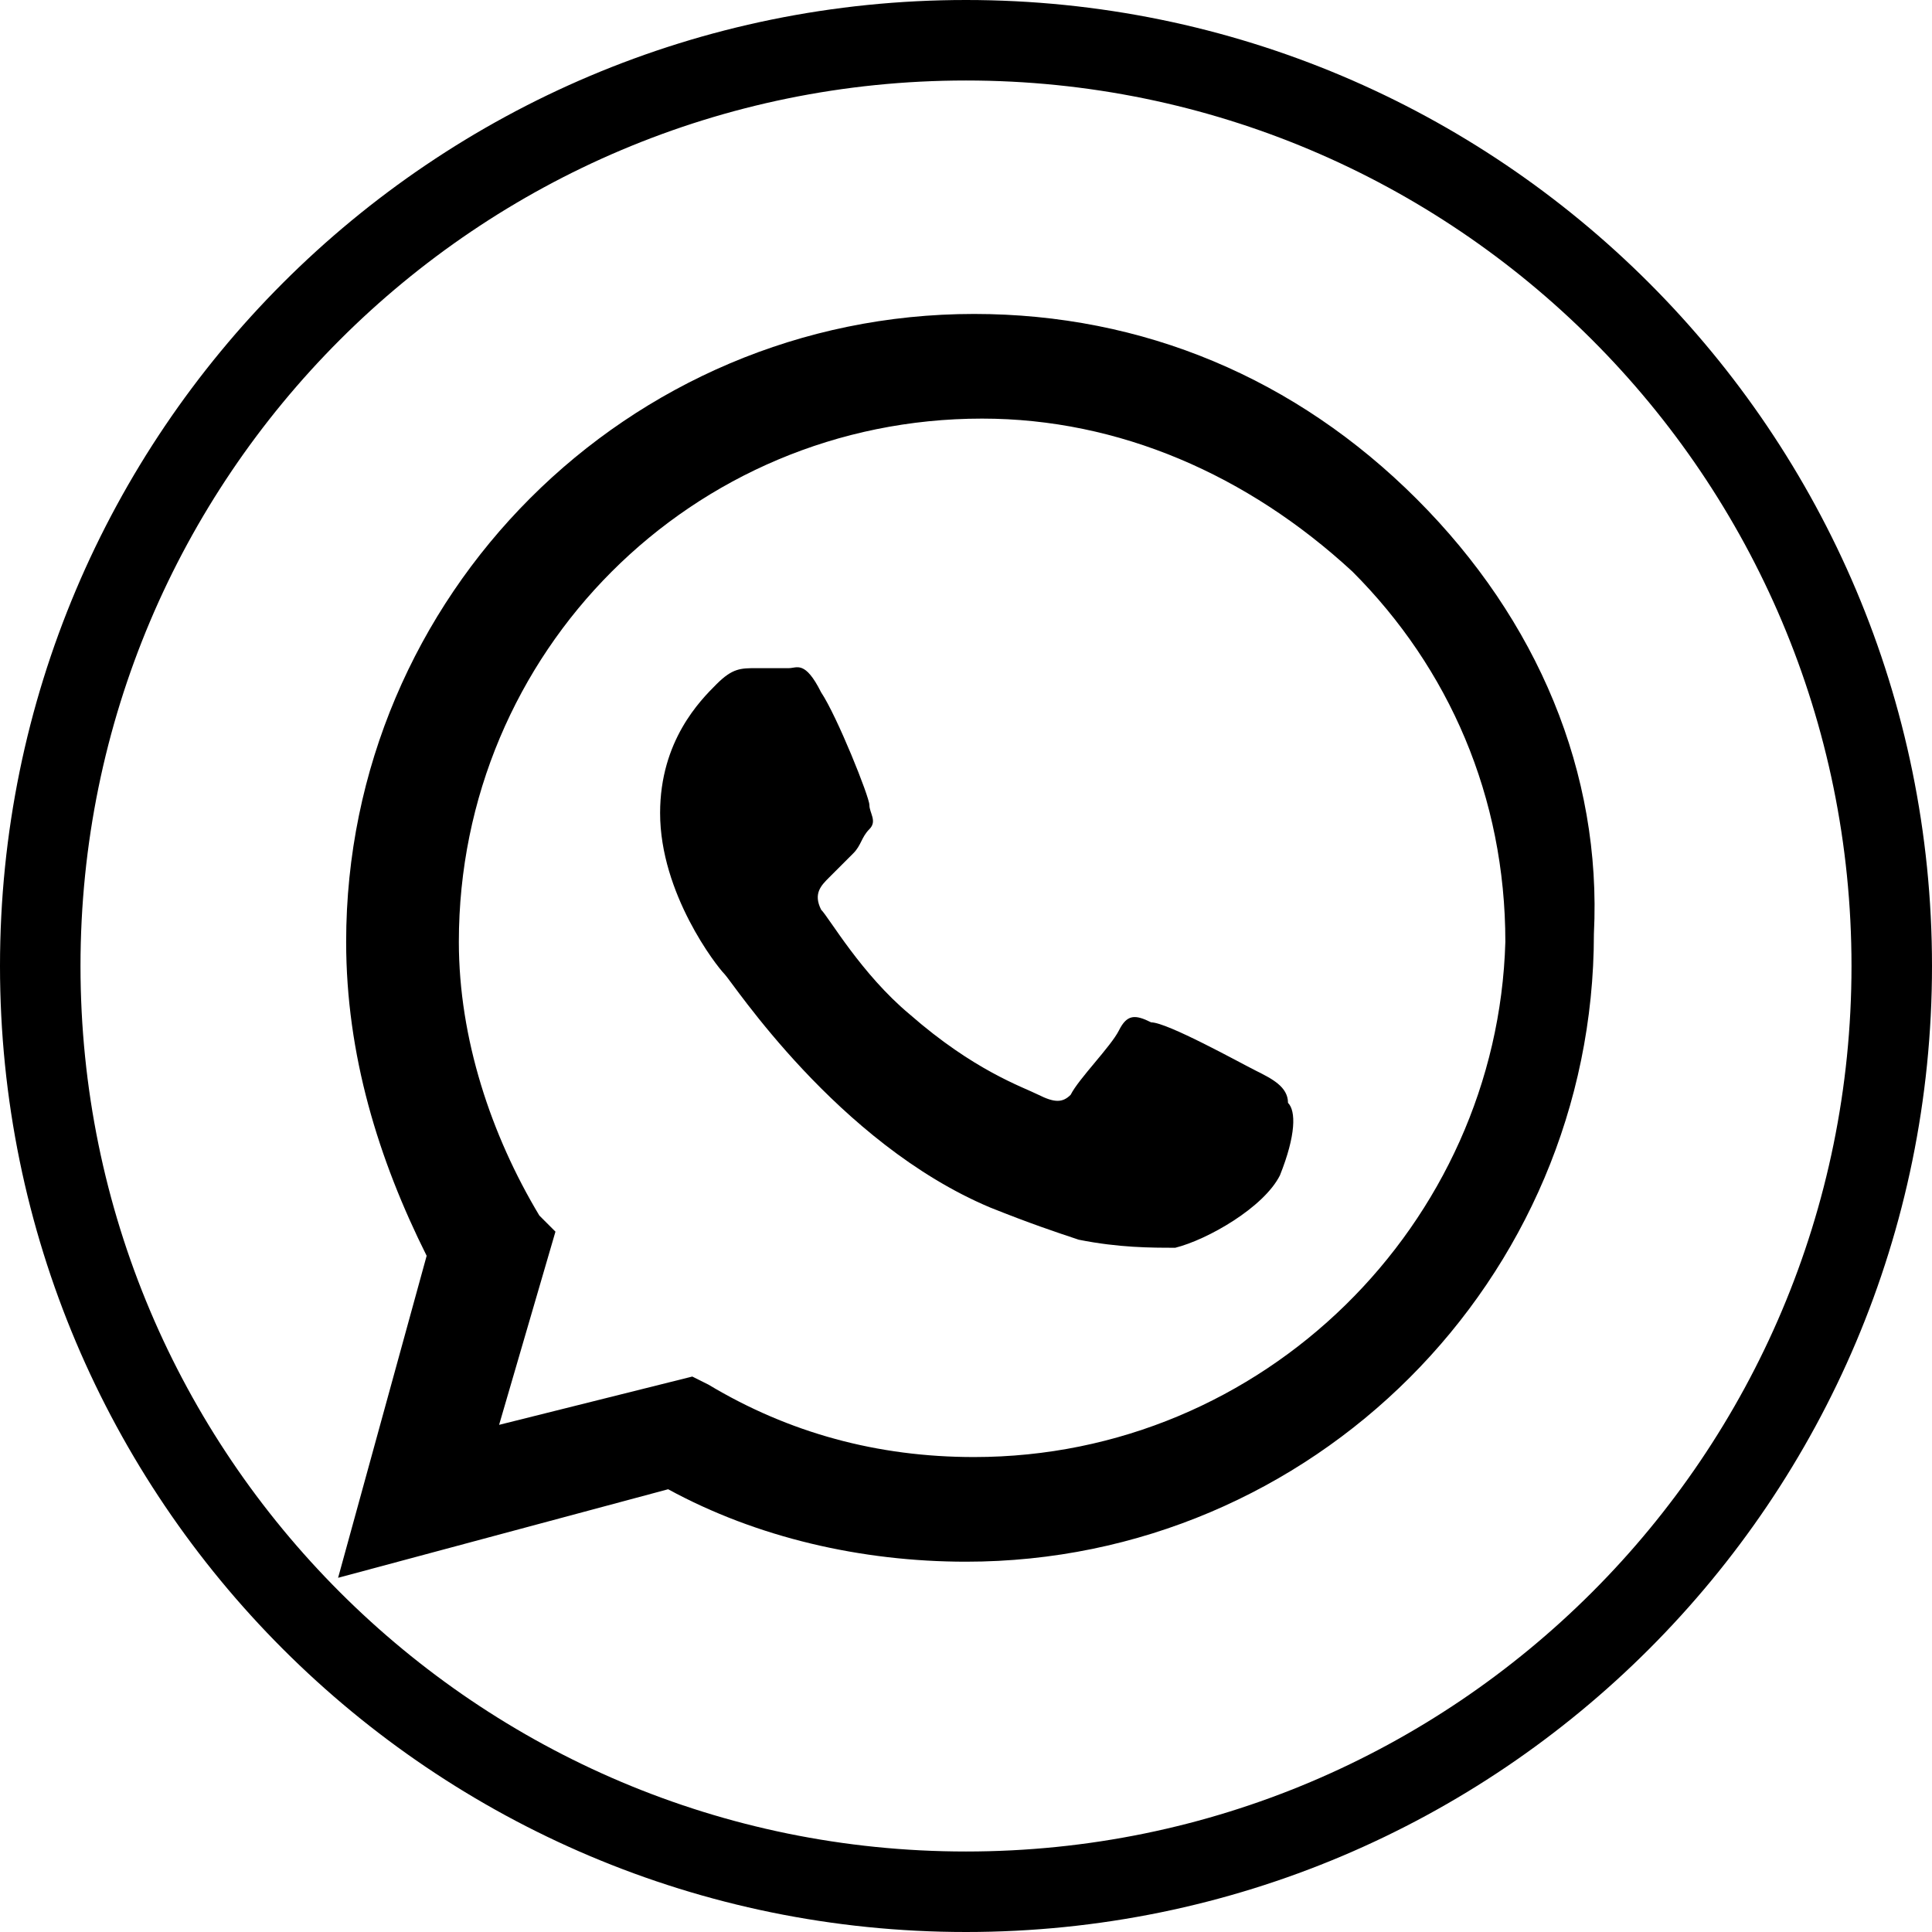
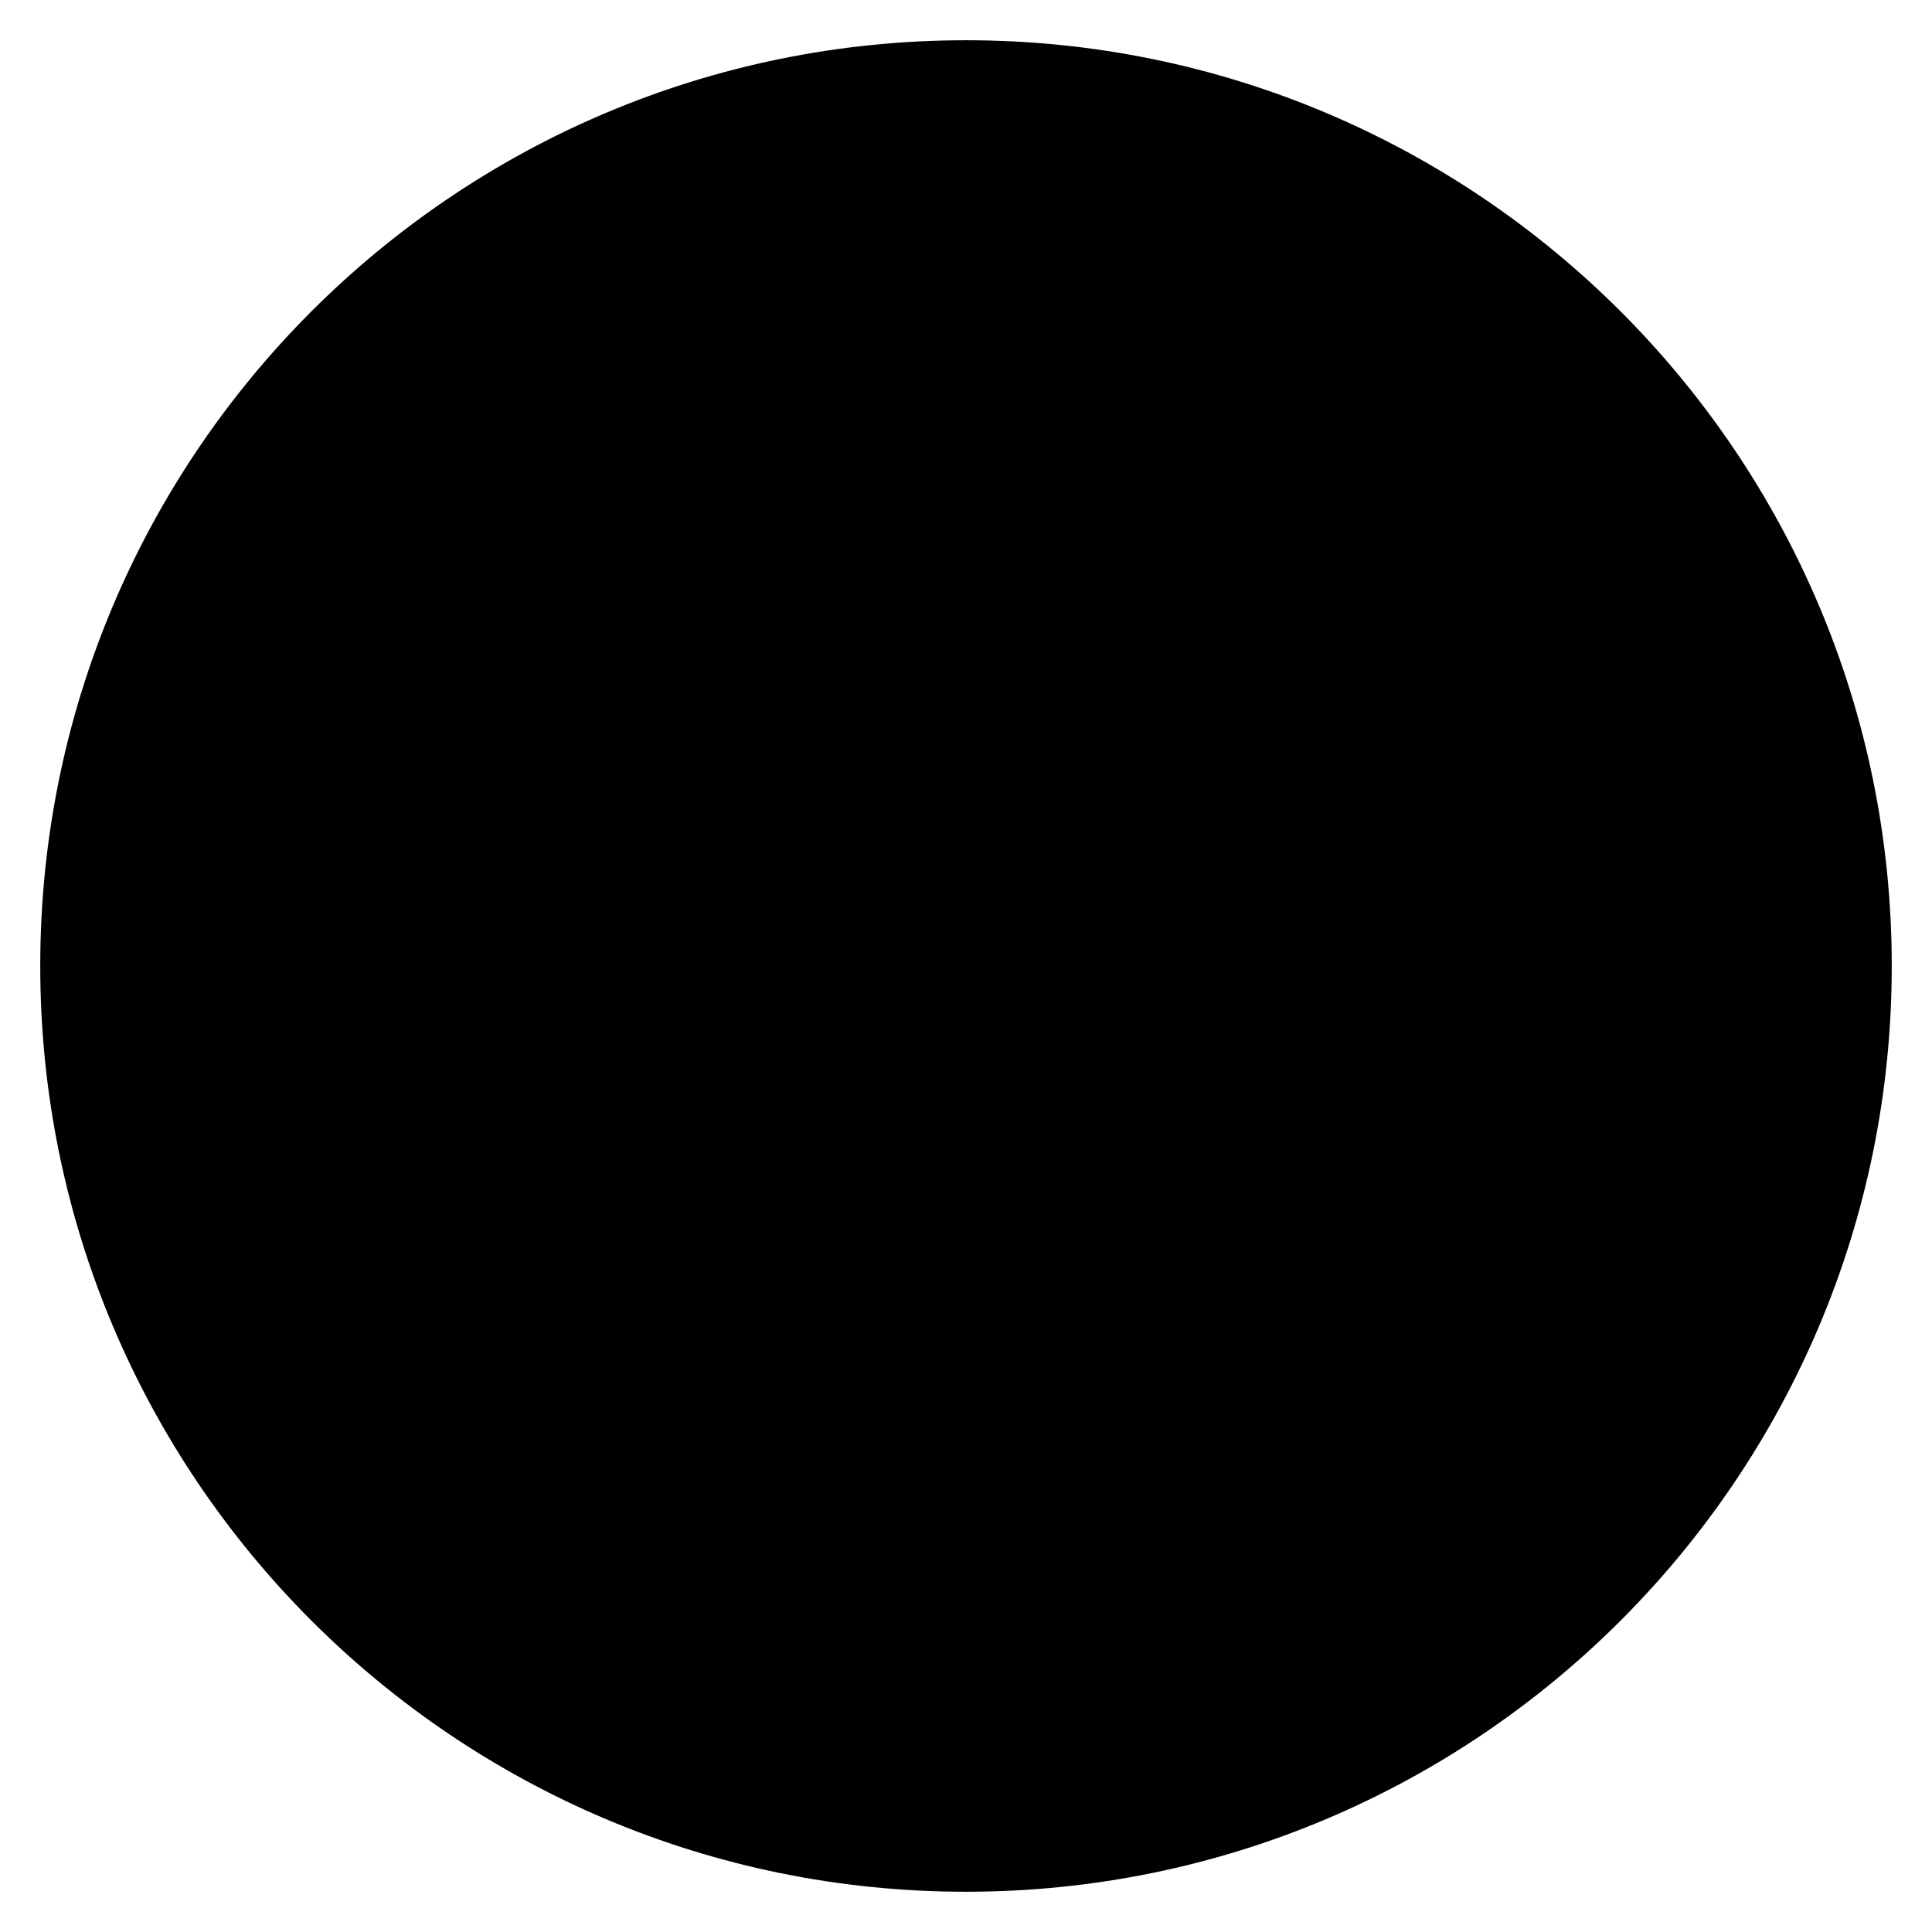
- <svg xmlns="http://www.w3.org/2000/svg" width="24" height="24" viewBox="0 0 24 24">
-   <g stroke="#000" stroke-linejoin="round" stroke-miterlimit="10" fill="none">
-     <circle class="st0" cx="12" cy="12" r="11.5" />
-   </g>
-   <g>
-     <path d="M17.6,6.2c-1.5-1.5-3.4-2.3-5.5-2.3c-4.3,0-7.8,3.5-7.8,7.8c0,1.4,0.4,2.7,1,3.9l-1.1,4l4.1-1.1c1.1,0.6,2.4,0.9,3.7,0.9l0,0l0,0c4.3,0,7.8-3.5,7.8-7.8C19.9,9.6,19.1,7.7,17.6,6.2z M12.1,18.1L12.1,18.1c-1.2,0-2.3-0.3-3.3-0.9l-0.2-0.1l-2.4,0.6l0.7-2.4l-0.2-0.2c-0.6-1-1-2.2-1-3.4c0-3.6,2.9-6.5,6.5-6.5c1.7,0,3.3,0.7,4.6,1.9c1.2,1.2,1.9,2.8,1.9,4.6C18.6,15.2,15.7,18.1,12.1,18.1z M15.6,13.3c-0.2-0.1-1.1-0.6-1.3-0.6c-0.2-0.1-0.3-0.1-0.4,0.1c-0.1,0.2-0.5,0.6-0.6,0.8c-0.1,0.1-0.2,0.1-0.4,0s-0.8-0.3-1.6-1c-0.6-0.5-1-1.2-1.1-1.3c-0.1-0.2,0-0.3,0.1-0.4c0.1-0.1,0.2-0.2,0.3-0.3s0.1-0.2,0.2-0.3c0.1-0.1,0-0.2,0-0.3s-0.4-1.1-0.6-1.4C10,8.2,9.9,8.3,9.8,8.3c-0.1,0-0.2,0-0.4,0s-0.3,0-0.5,0.2s-0.7,0.7-0.7,1.6c0,1,0.7,1.9,0.8,2s1.4,2.1,3.3,2.9c0.5,0.2,0.8,0.3,1.1,0.4c0.5,0.1,0.9,0.1,1.2,0.1c0.4-0.1,1.1-0.5,1.3-0.9c0.2-0.5,0.2-0.8,0.1-0.9C16,13.5,15.8,13.4,15.6,13.3z" />
-   </g>
+ <svg xmlns="http://www.w3.org/2000/svg" viewBox="0 0 24 24">
+   <circle cx="12" cy="12" r="11.5" />
+   <path stroke-width="1px" d="M17.6 6.2c-1.5-1.5-3.4-2.3-5.5-2.3-4.3 0-7.8 3.5-7.8 7.8 0 1.4.4 2.7 1 3.9l-1.1 4 4.1-1.1c1.1.6 2.4.9 3.7.9 4.3 0 7.8-3.5 7.8-7.8.1-2-.7-3.9-2.2-5.4zm-5.5 11.9c-1.2 0-2.3-.3-3.3-.9l-.2-.1-2.4.6.7-2.4-.2-.2c-.6-1-1-2.2-1-3.4 0-3.6 2.9-6.5 6.5-6.5 1.7 0 3.3.7 4.6 1.9 1.2 1.2 1.9 2.8 1.9 4.6-.1 3.5-3 6.4-6.6 6.4zm3.5-4.8c-.2-.1-1.1-.6-1.3-.6-.2-.1-.3-.1-.4.1-.1.2-.5.6-.6.8-.1.1-.2.1-.4 0s-.8-.3-1.6-1c-.6-.5-1-1.2-1.1-1.3-.1-.2 0-.3.1-.4l.3-.3s.1-.2.2-.3c.1-.1 0-.2 0-.3s-.4-1.1-.6-1.4c-.2-.4-.3-.3-.4-.3h-.4s-.3 0-.5.2-.7.7-.7 1.6c0 1 .7 1.9.8 2s1.4 2.1 3.3 2.9c.5.2.8.3 1.1.4.5.1.9.1 1.2.1.4-.1 1.1-.5 1.3-.9.2-.5.2-.8.1-.9 0-.2-.2-.3-.4-.4z" />
</svg>
